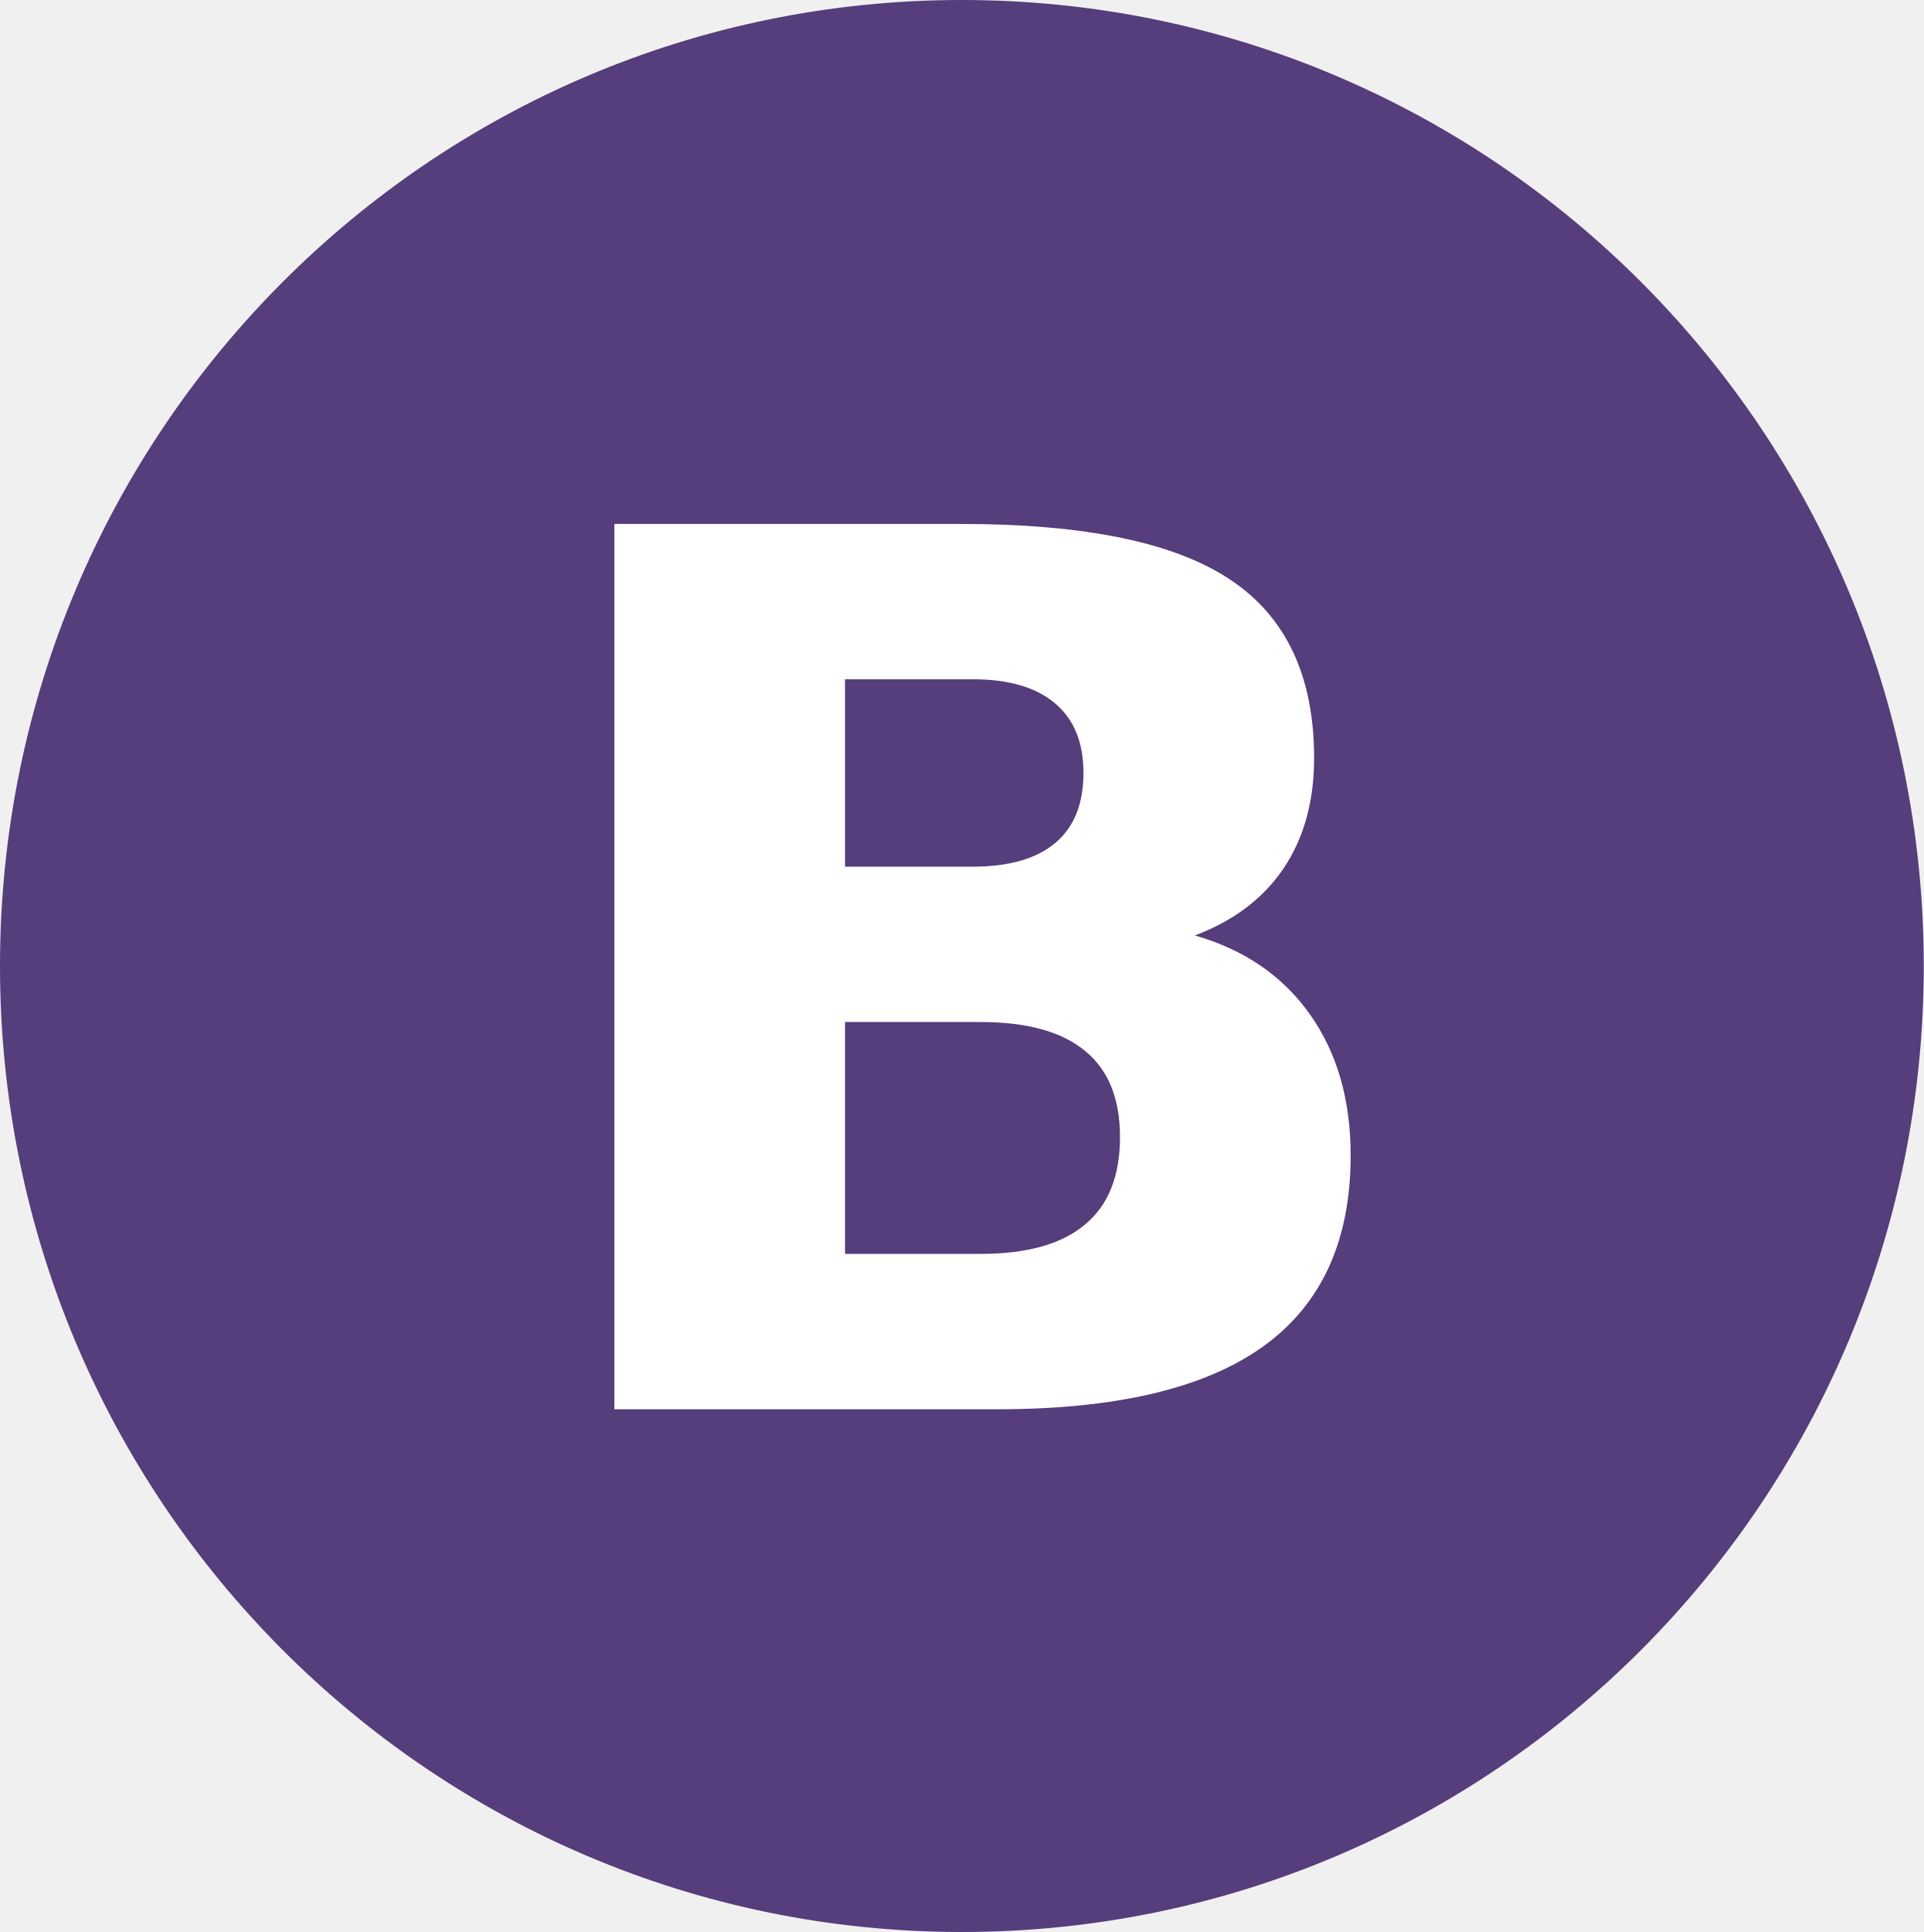
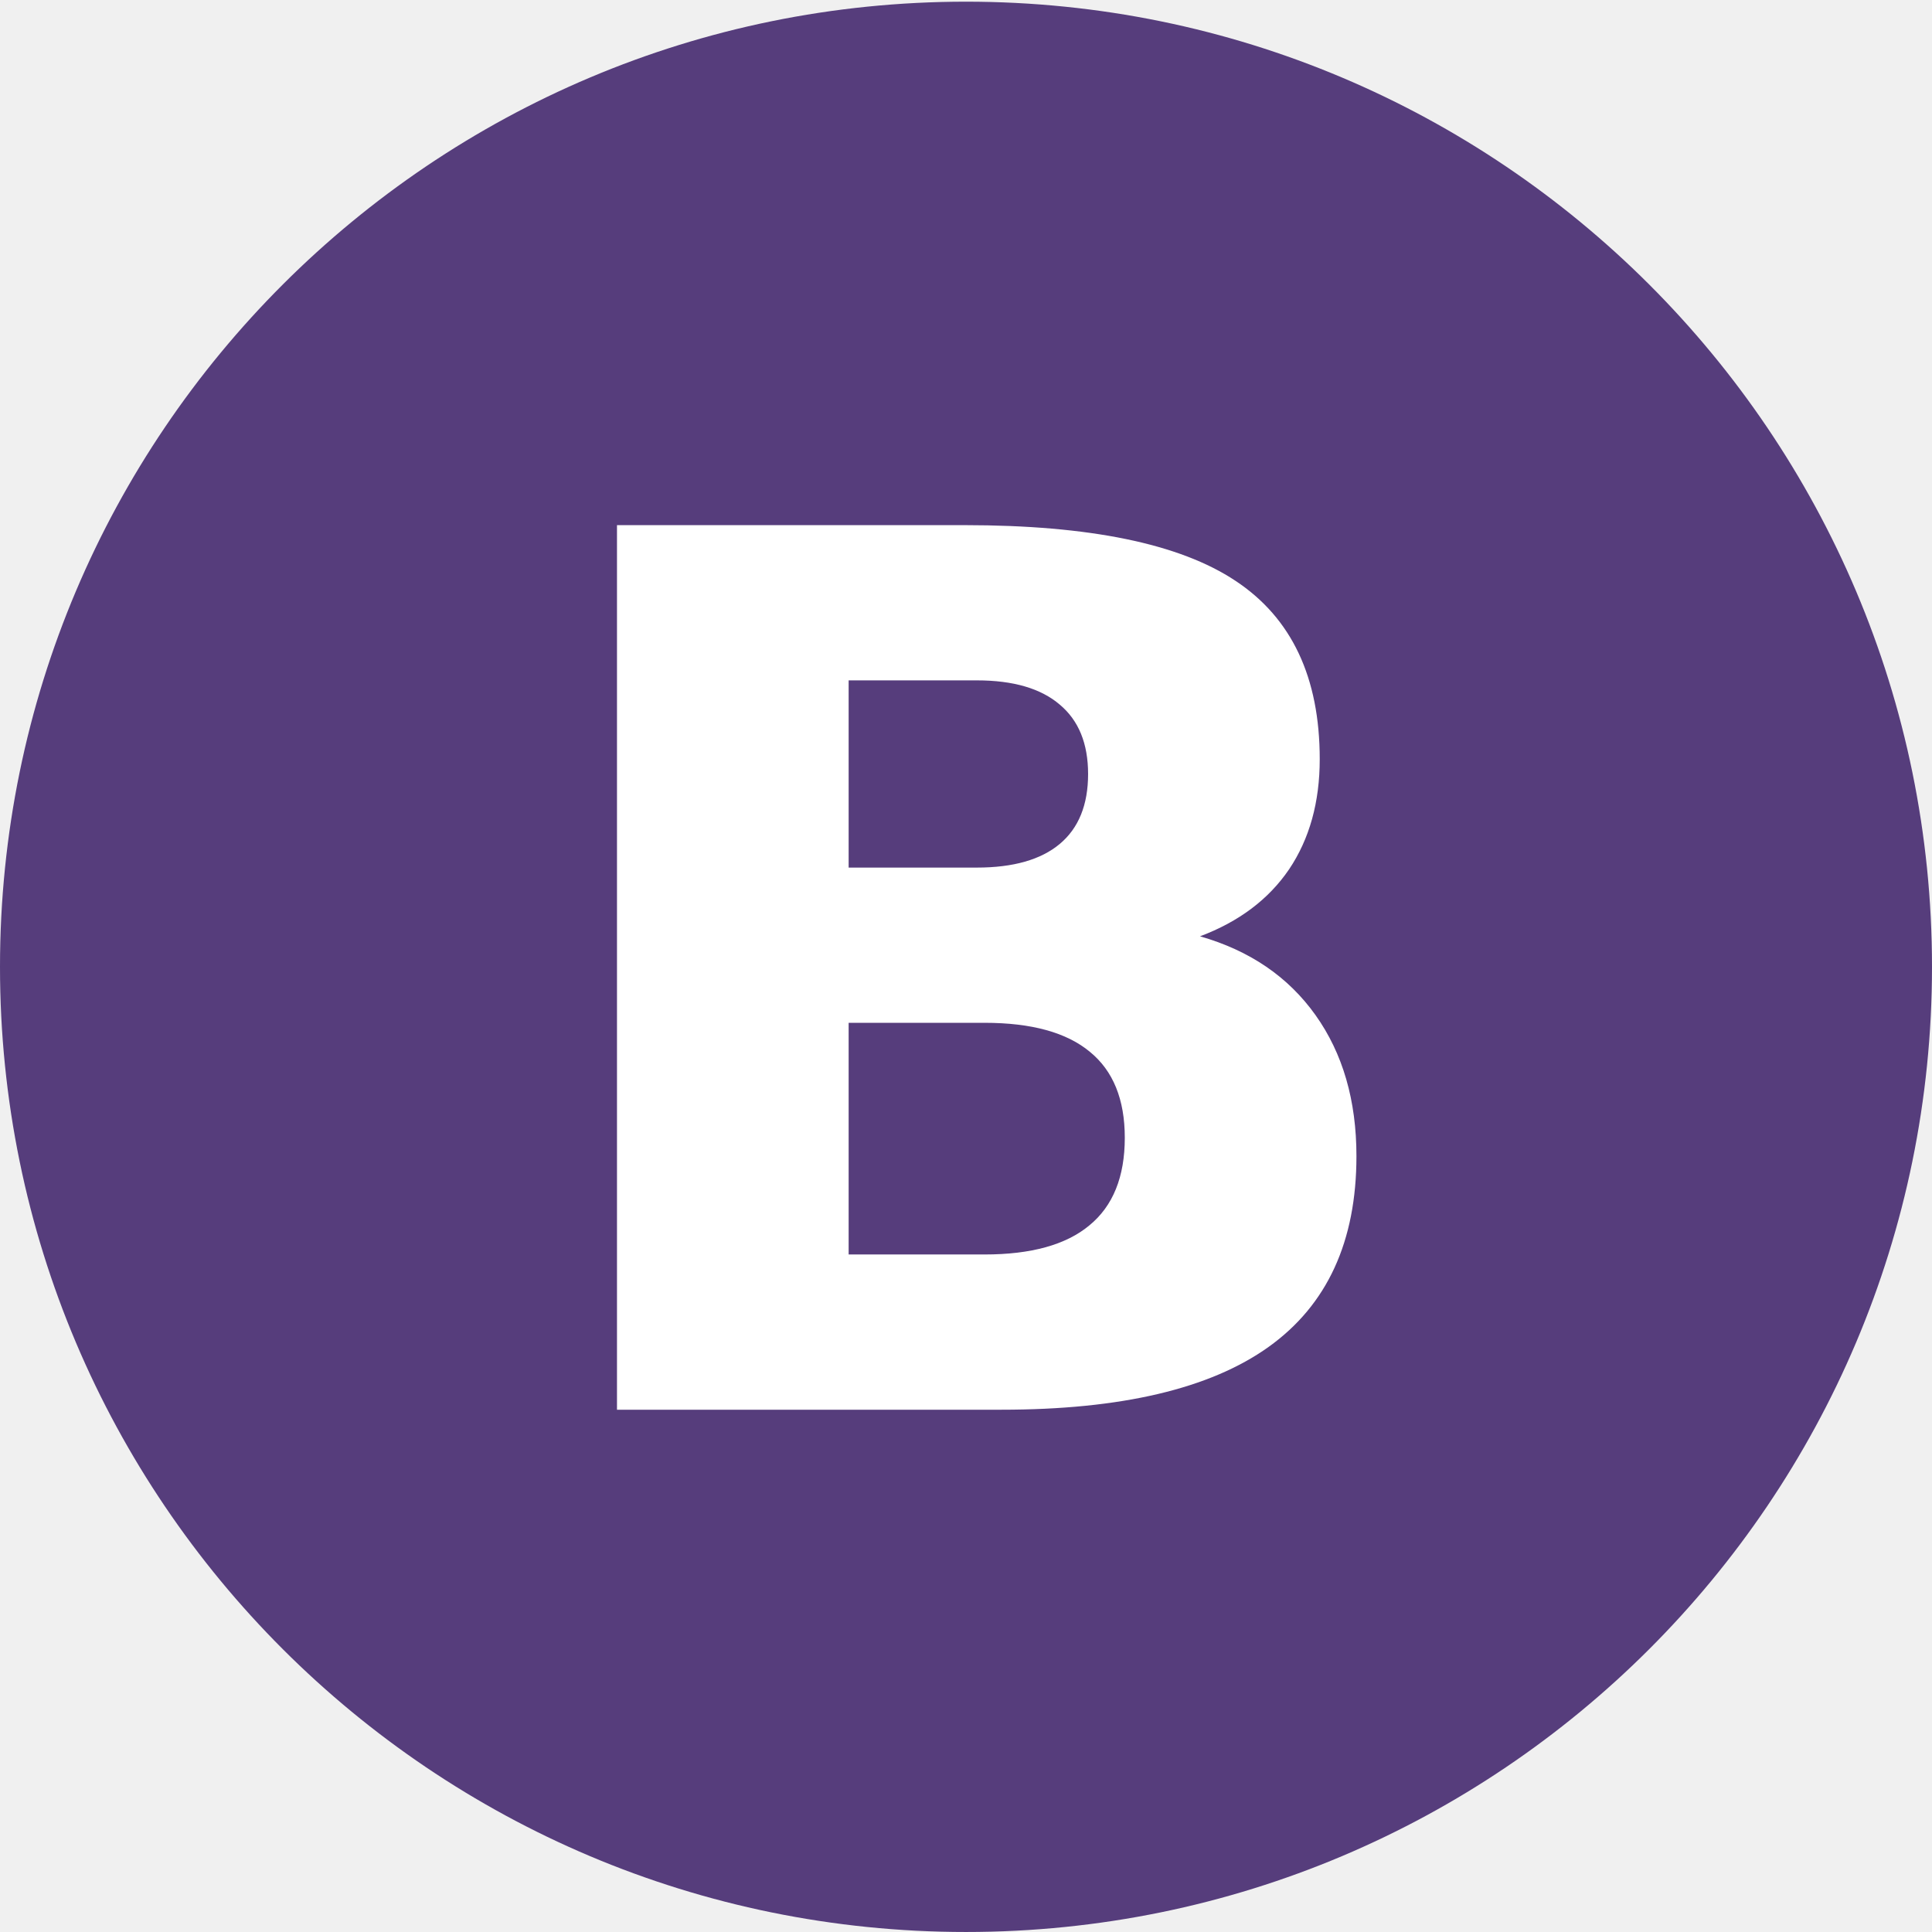
- <svg xmlns="http://www.w3.org/2000/svg" xmlns:xlink="http://www.w3.org/1999/xlink" version="1.1" width="2000" height="2008.276" id="svg2">
+ <svg xmlns="http://www.w3.org/2000/svg" xmlns:xlink="http://www.w3.org/1999/xlink" version="1.1" width="100" height="100" id="svg2">
  <defs id="defs4">
    <linearGradient id="linearGradient3820">
      <stop id="stop3822" style="stop-color:#070135;stop-opacity:1" offset="0" />
      <stop id="stop3824" style="stop-color:#612d50;stop-opacity:1" offset="1" />
    </linearGradient>
    <linearGradient x1="314.624" y1="547.206" x2="427.377" y2="432.484" id="linearGradient3834" xlink:href="#linearGradient3820" gradientUnits="userSpaceOnUse" gradientTransform="translate(-52)" />
  </defs>
-   <g id="layer2">
-     <g style="" id="g831">
+   <g id="layer2" transform="translate(0,-1908.276)">
+     <g id="g831" transform="matrix(0.05,0,0,0.04975029,-6.1035156e-6,1908.363)">
      <ellipse ry="1004.138" rx="1000" cy="1004.138" cx="1000" id="path824" style="fill:#563d7c;fill-opacity:1;stroke:none;stroke-width:5;stroke-linecap:round;stroke-linejoin:round;stroke-miterlimit:4;stroke-dasharray:none;stroke-opacity:1;paint-order:stroke fill markers" />
      <g transform="matrix(11.55759,0,0,11.55759,-2689.72,-4654.443)" id="layer1">
        <g style="font-style:normal;font-variant:normal;font-weight:normal;font-stretch:normal;font-size:109.797px;line-height:100%;font-family:Sans;-inkscape-font-specification:Sans;text-align:center;letter-spacing:0px;word-spacing:0px;writing-mode:lr-tb;text-anchor:middle;fill:#ffffff;fill-opacity:1;stroke:none" id="text3836" transform="scale(1.005201,0.9948256)">
          <path style="font-weight:bold;line-height:100%;font-family:Sans;-inkscape-font-specification:'Sans Bold';fill:#ffffff" id="path3841" d="m 318.556,483.165 c 3.252,5e-5 5.719,-0.715 7.398,-2.144 1.68,-1.43 2.52,-3.538 2.52,-6.326 -5e-5,-2.752 -0.84,-4.843 -2.52,-6.273 -1.68,-1.465 -4.146,-2.198 -7.398,-2.198 h -11.419 v 16.941 h 11.419 m 0.697,35.008 c 4.146,10e-6 7.255,-0.876 9.328,-2.627 2.109,-1.751 3.163,-4.396 3.163,-7.935 -6e-5,-3.467 -1.037,-6.058 -3.109,-7.774 -2.073,-1.751 -5.2,-2.627 -9.382,-2.627 h -12.116 v 20.962 h 12.116 M 338.446,489.384 c 4.432,1.287 7.863,3.663 10.293,7.13 2.43,3.467 3.646,7.72 3.646,12.76 -7e-5,7.72 -2.609,13.474 -7.827,17.263 -5.218,3.789 -13.153,5.683 -23.804,5.683 h -34.258 v -80.042 h 30.987 c 11.115,8e-5 19.157,1.68 24.125,5.039 5.004,3.36 7.506,8.739 7.506,16.137 -8e-5,3.896 -0.911,7.22 -2.734,9.972 -1.823,2.716 -4.468,4.736 -7.935,6.058" />
        </g>
      </g>
    </g>
  </g>
</svg>
